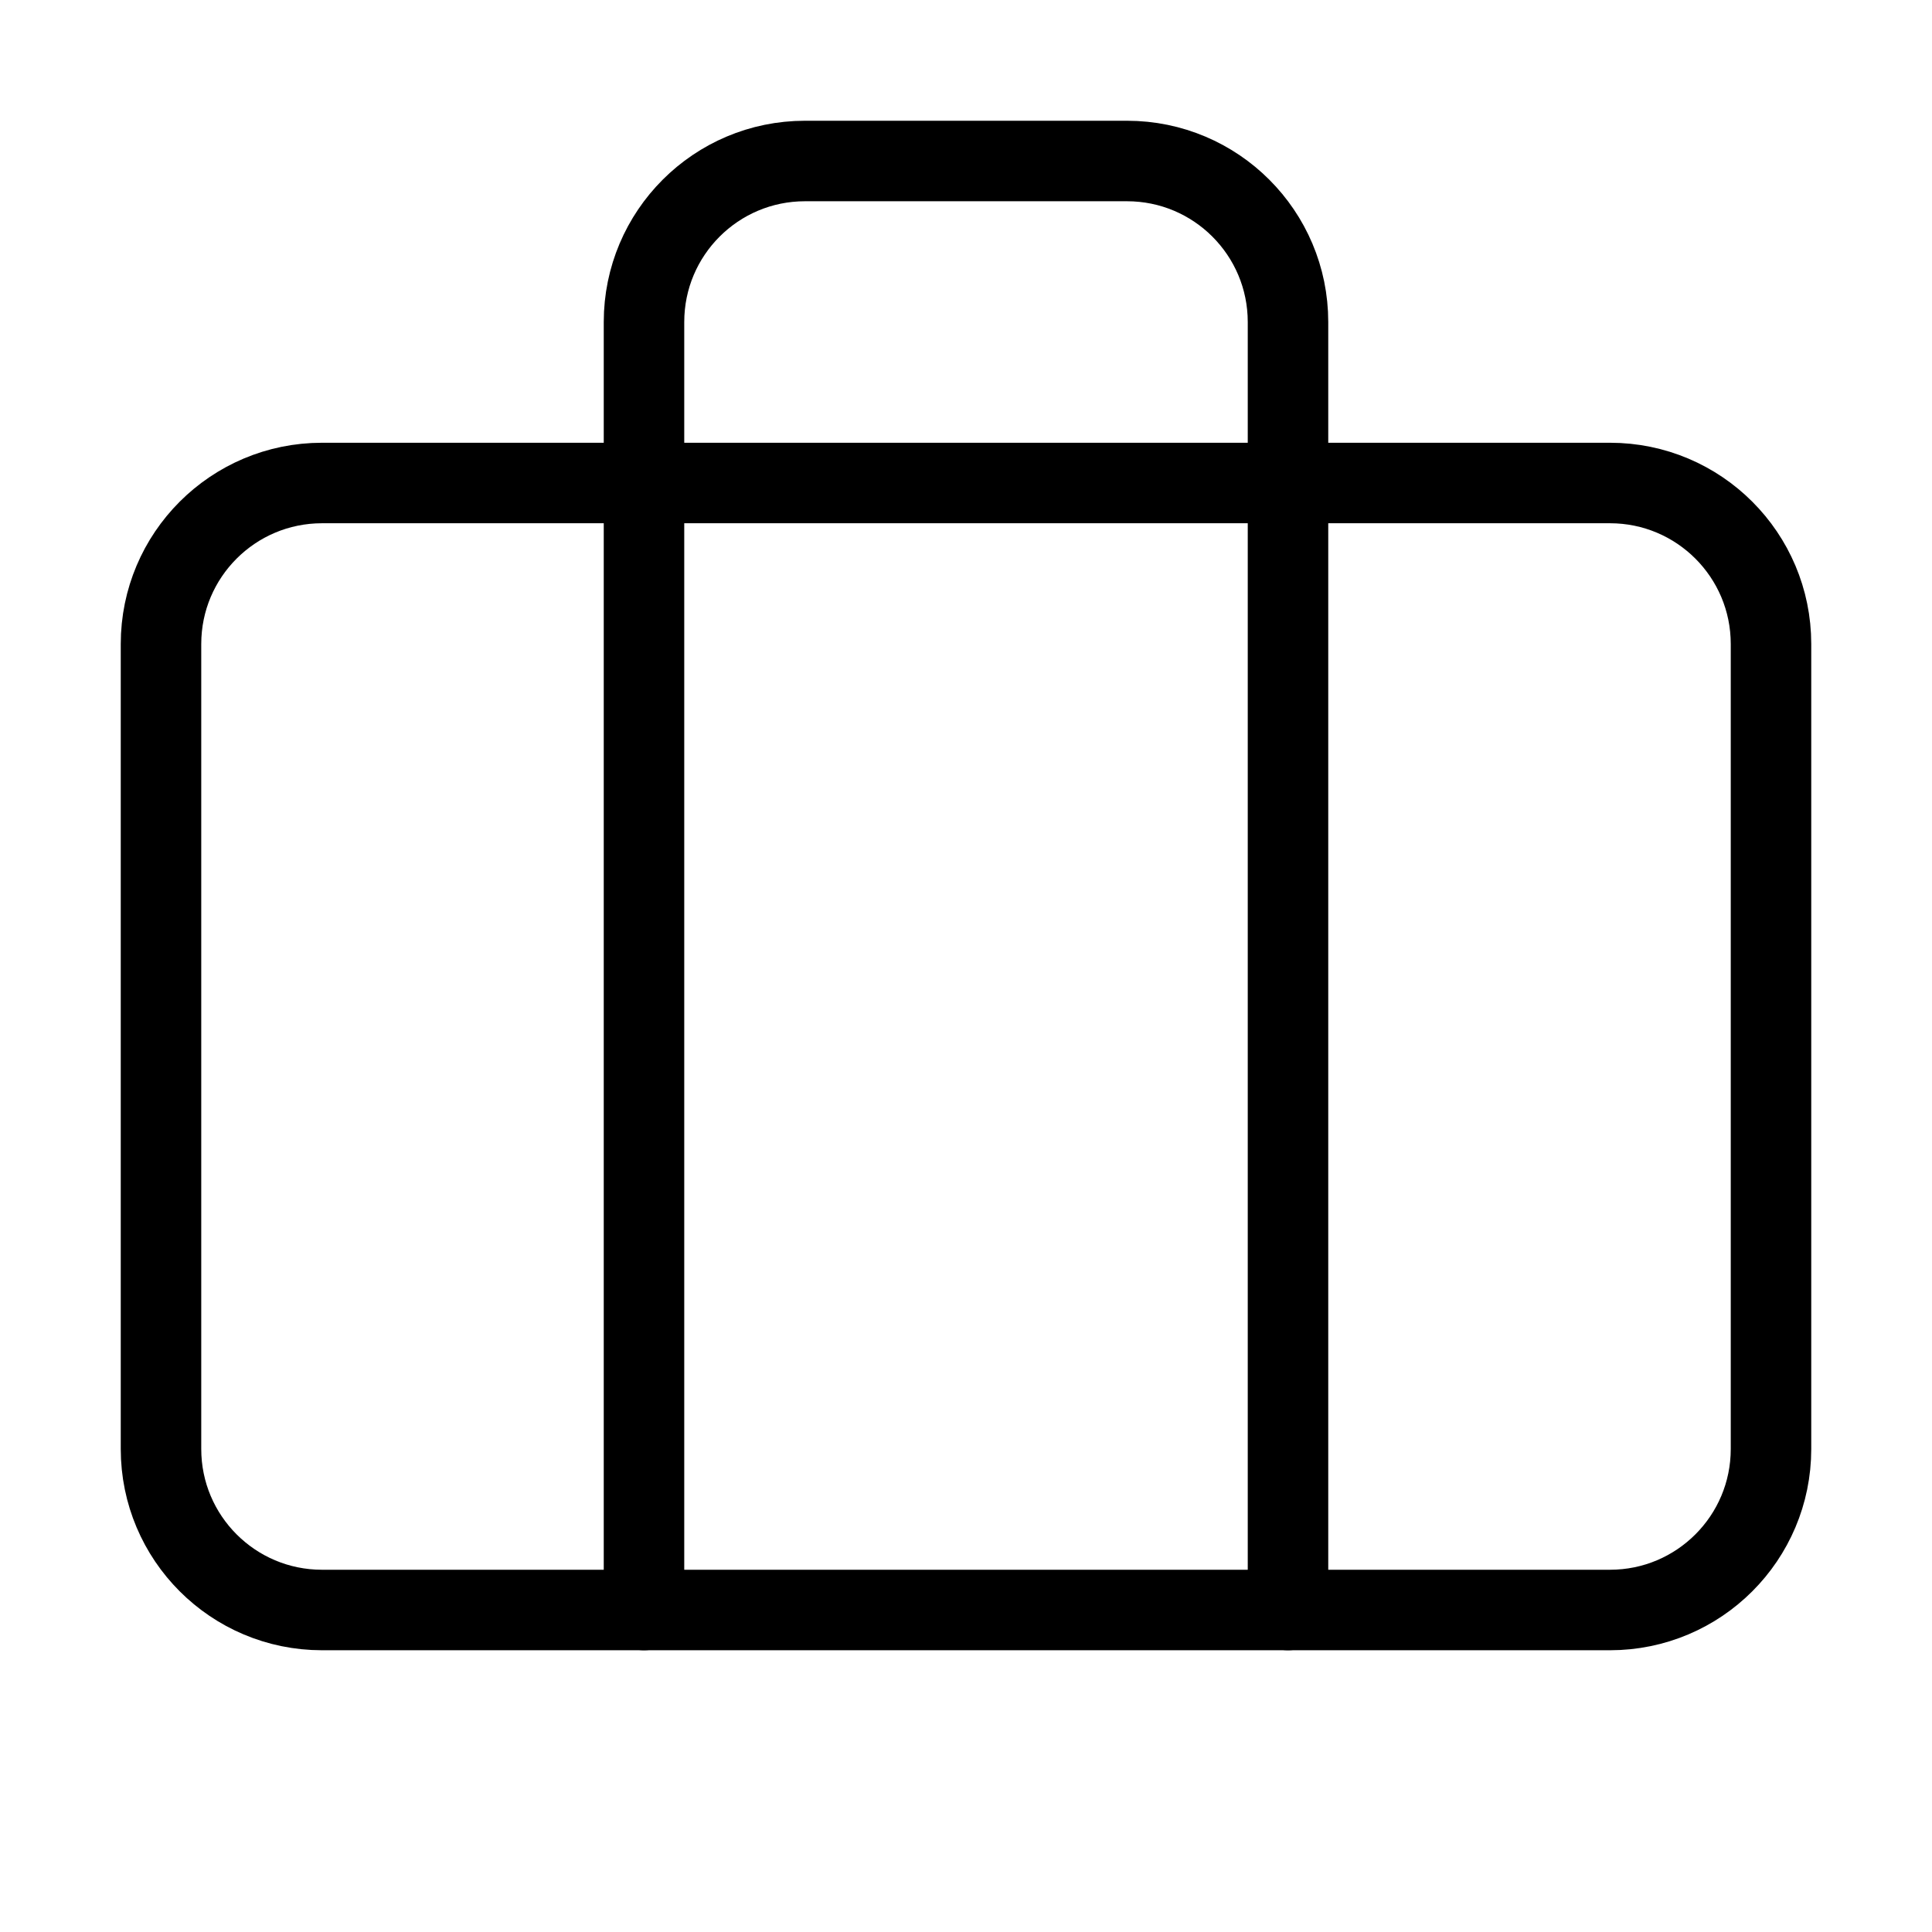
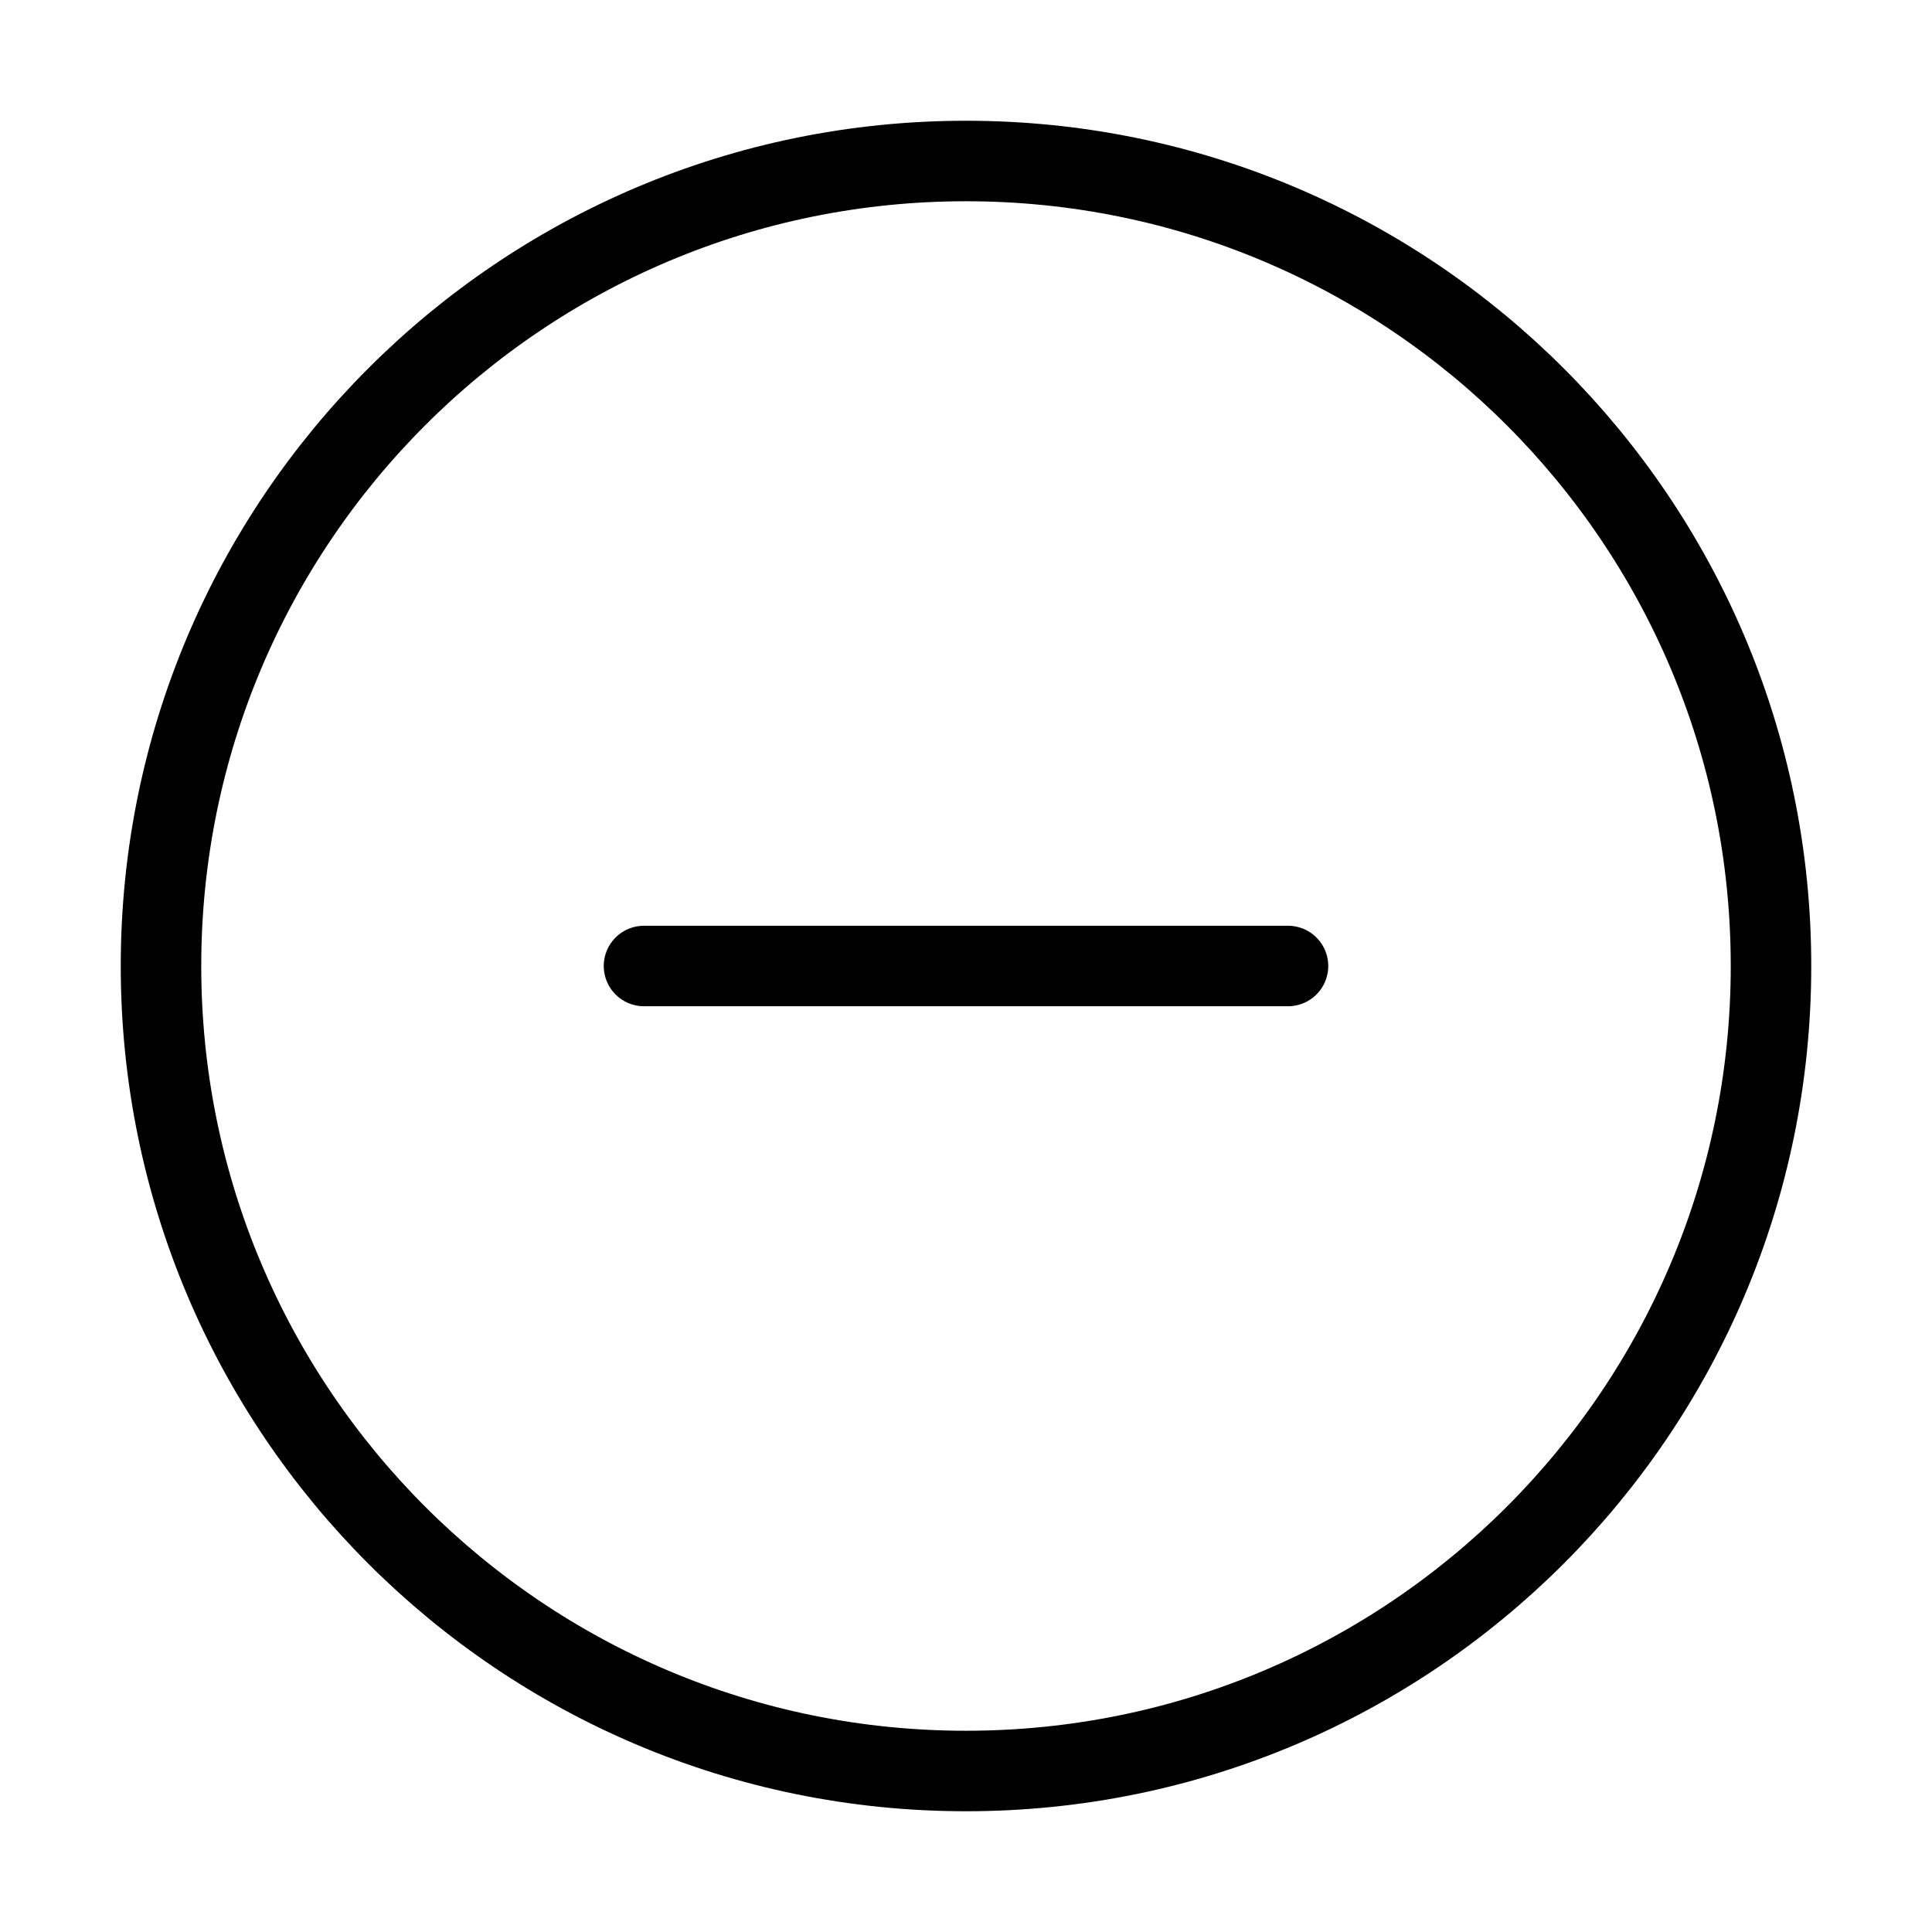
<svg xmlns="http://www.w3.org/2000/svg" viewBox="0 0 24 24" fill="none" stroke="currentColor" stroke-linecap="round" stroke-linejoin="round">
-   <path d="M16 20V4a2 2 0 0 0-2-2h-4a2 2 0 0 0-2 2v16" />
-   <rect width="20" height="14" x="2" y="6" rx="2" />
+   <circle cx="12" cy="12" r="10" />
+   <path d="M8 12h8" />
</svg>
